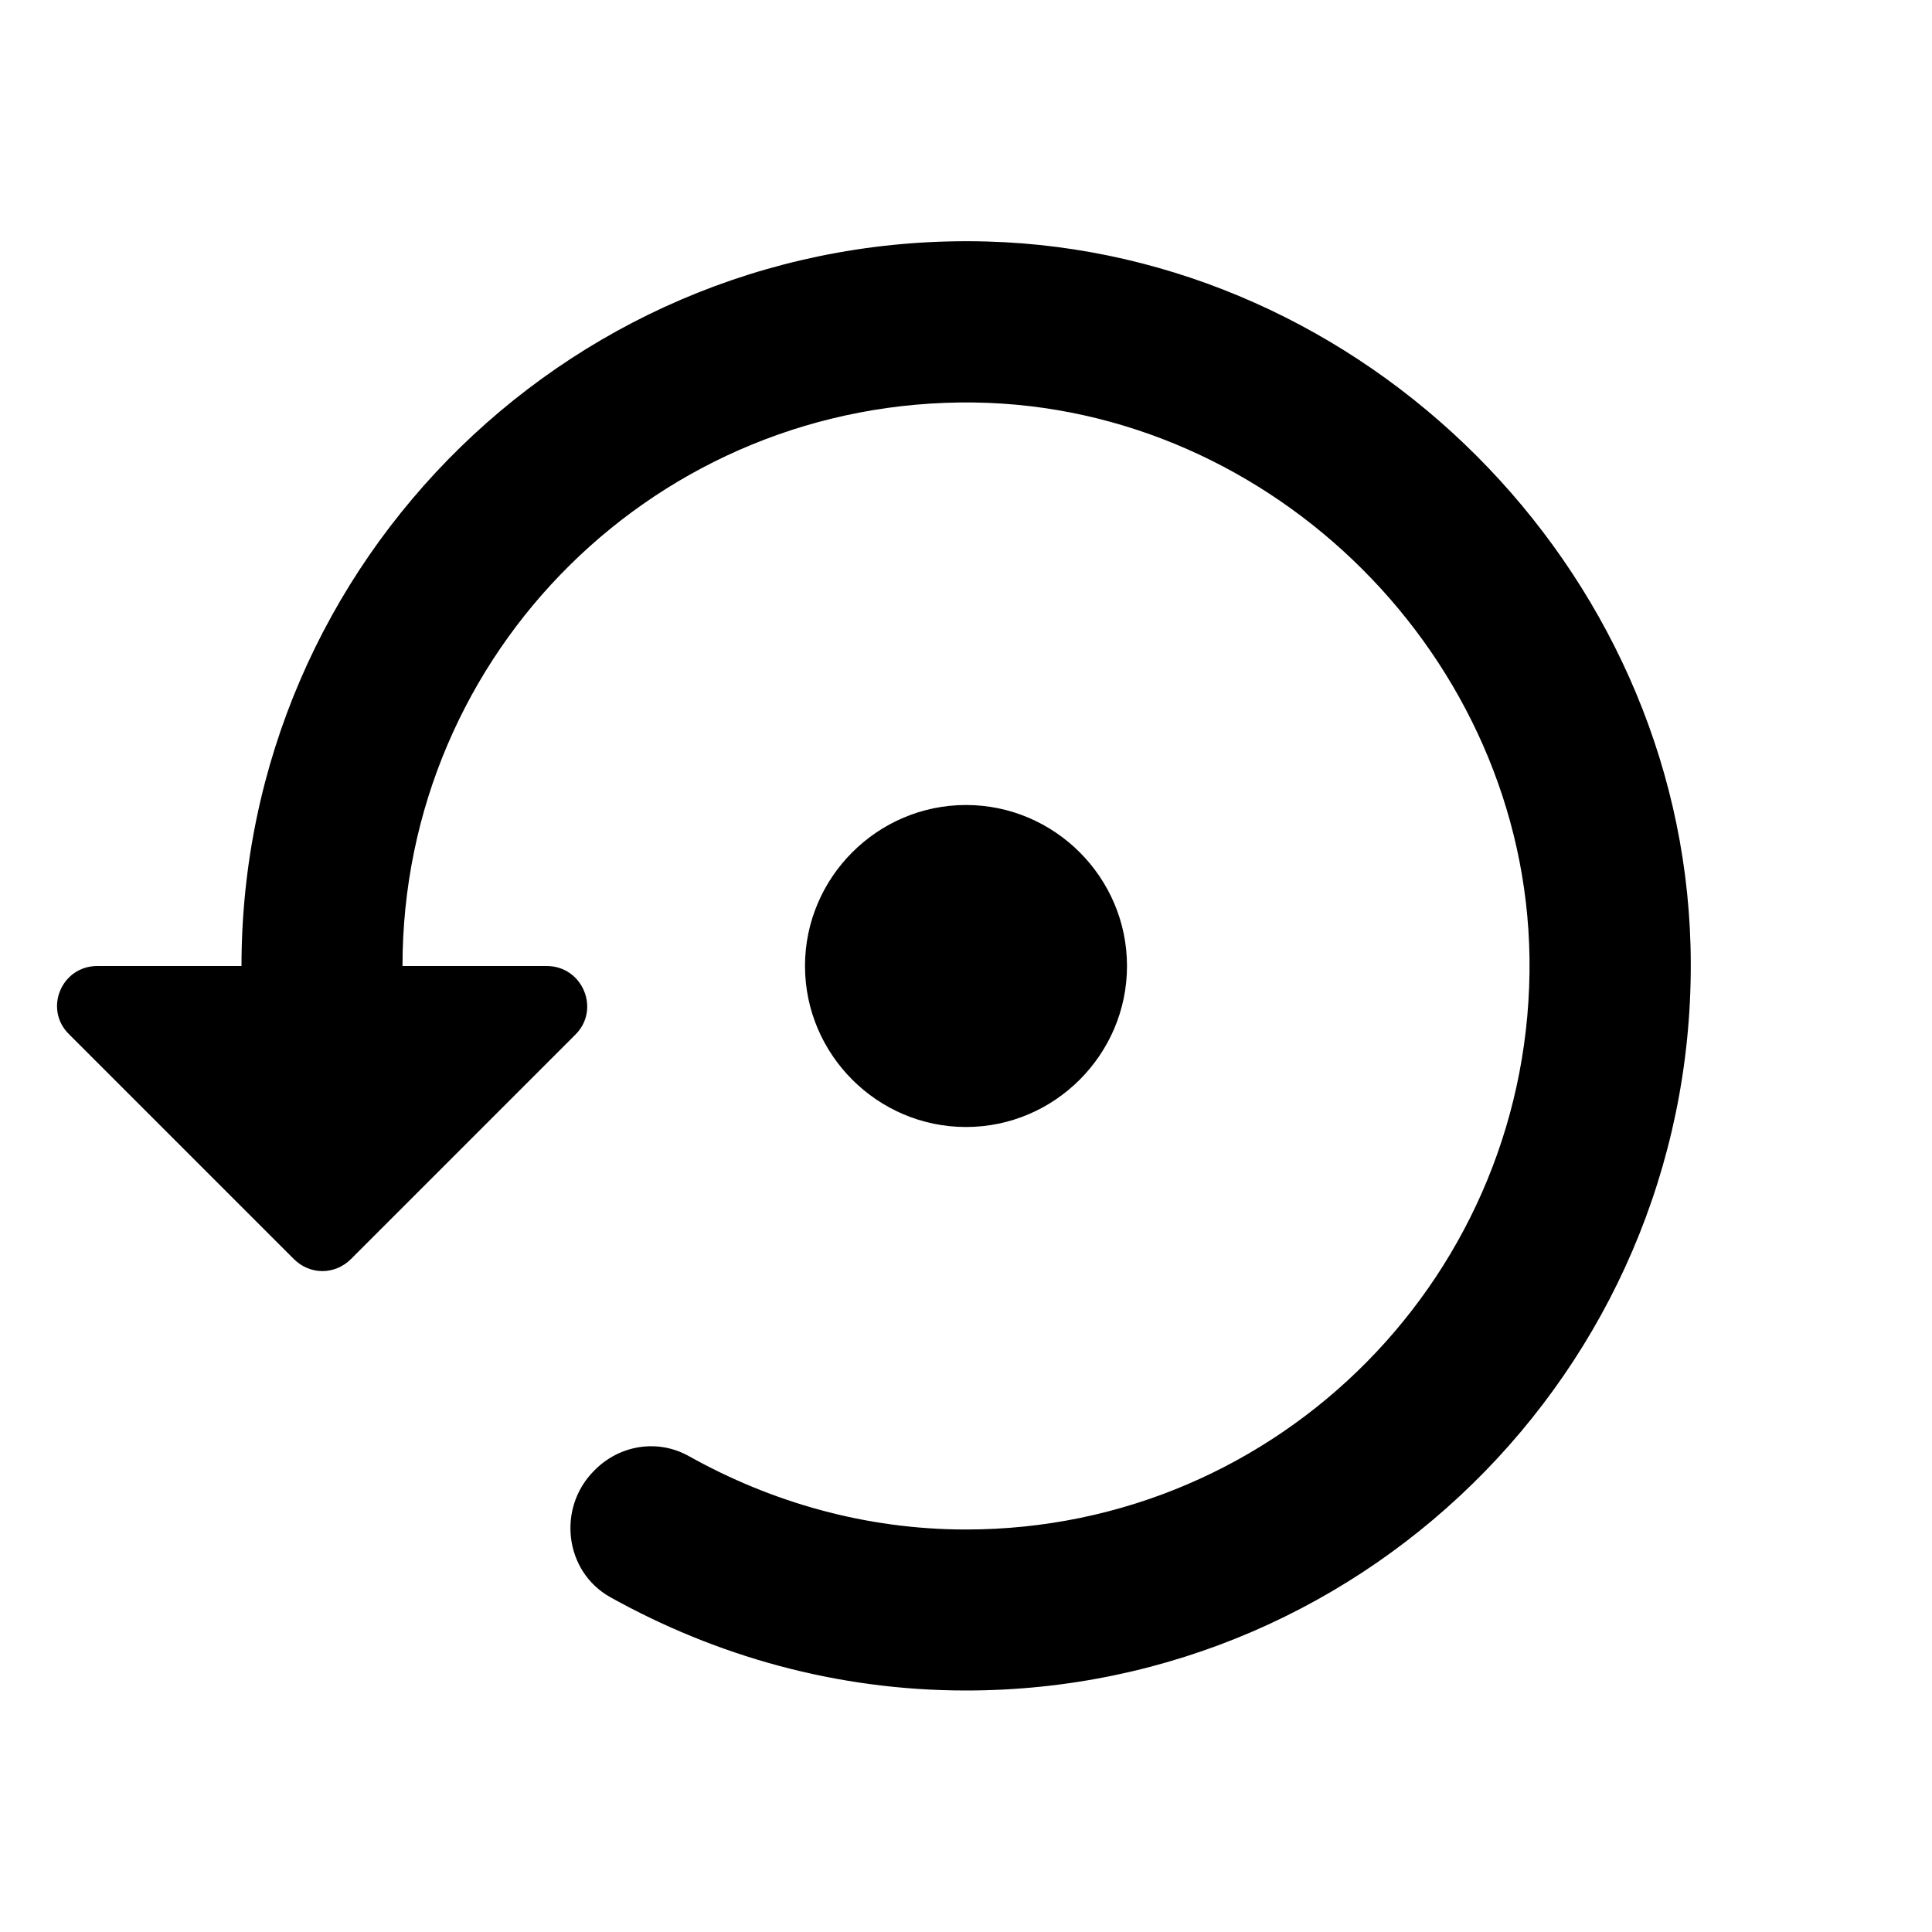
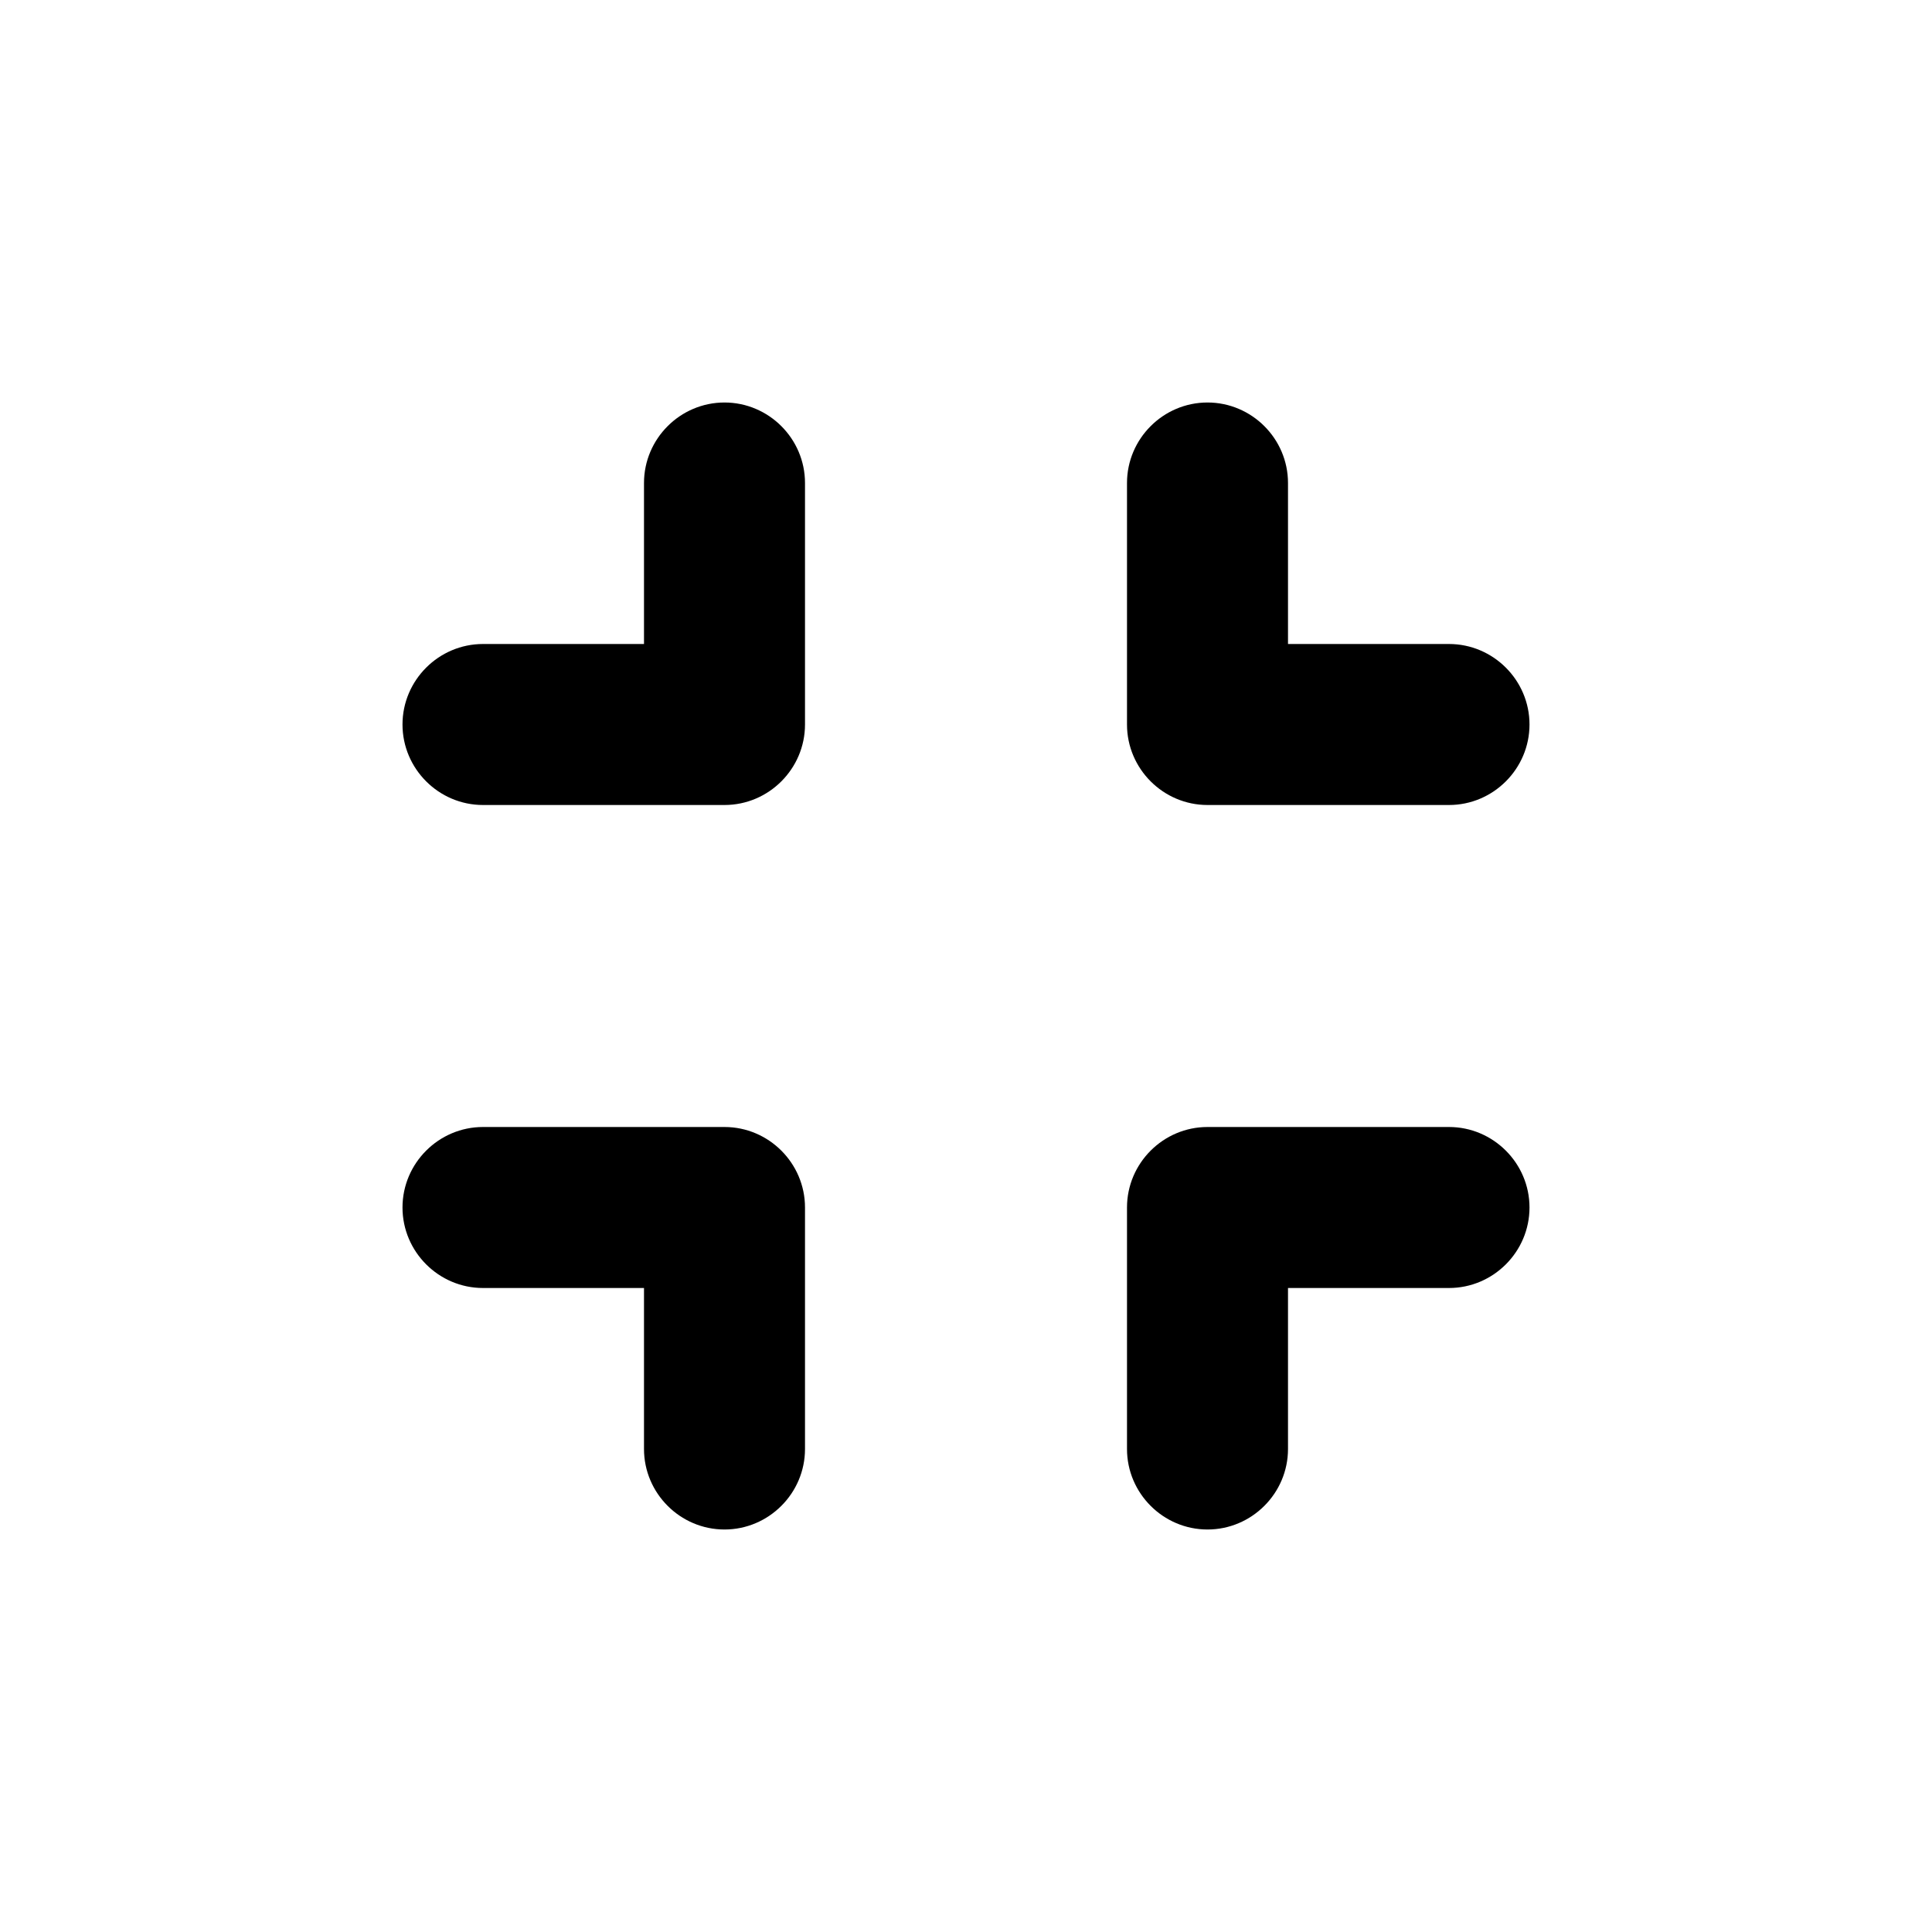
<svg xmlns="http://www.w3.org/2000/svg" height="24" viewBox="0 0 24 24" width="24">
-   <path d="M14 12c0-1.1-.9-2-2-2s-2 .9-2 2 .9 2 2 2 2-.9 2-2zm-1.74-9C7.17 2.86 3 6.95 3 12H1.21c-.45 0-.67.54-.35.85l2.79 2.79c.2.2.51.2.71 0l2.79-2.79c.31-.31.09-.85-.36-.85H5c0-3.9 3.18-7.05 7.1-7 3.72.05 6.85 3.18 6.9 6.9.05 3.91-3.1 7.1-7 7.1-1.25 0-2.42-.34-3.44-.91-.39-.22-.87-.14-1.18.18-.46.46-.37 1.25.2 1.57C8.89 20.57 10.39 21 12 21c5.05 0 9.14-4.17 9-9.26-.13-4.69-4.05-8.61-8.74-8.74z" />
+   <path d="M6 16h2v2c0 .55.45 1 1 1s1-.45 1-1v-3c0-.55-.45-1-1-1H6c-.55 0-1 .45-1 1s.45 1 1 1zm2-8H6c-.55 0-1 .45-1 1s.45 1 1 1h3c.55 0 1-.45 1-1V6c0-.55-.45-1-1-1s-1 .45-1 1v2zm7 11c.55 0 1-.45 1-1v-2h2c.55 0 1-.45 1-1s-.45-1-1-1h-3c-.55 0-1 .45-1 1v3c0 .55.45 1 1 1zm1-11V6c0-.55-.45-1-1-1s-1 .45-1 1v3c0 .55.45 1 1 1h3c.55 0 1-.45 1-1s-.45-1-1-1h-2z" />
</svg>
